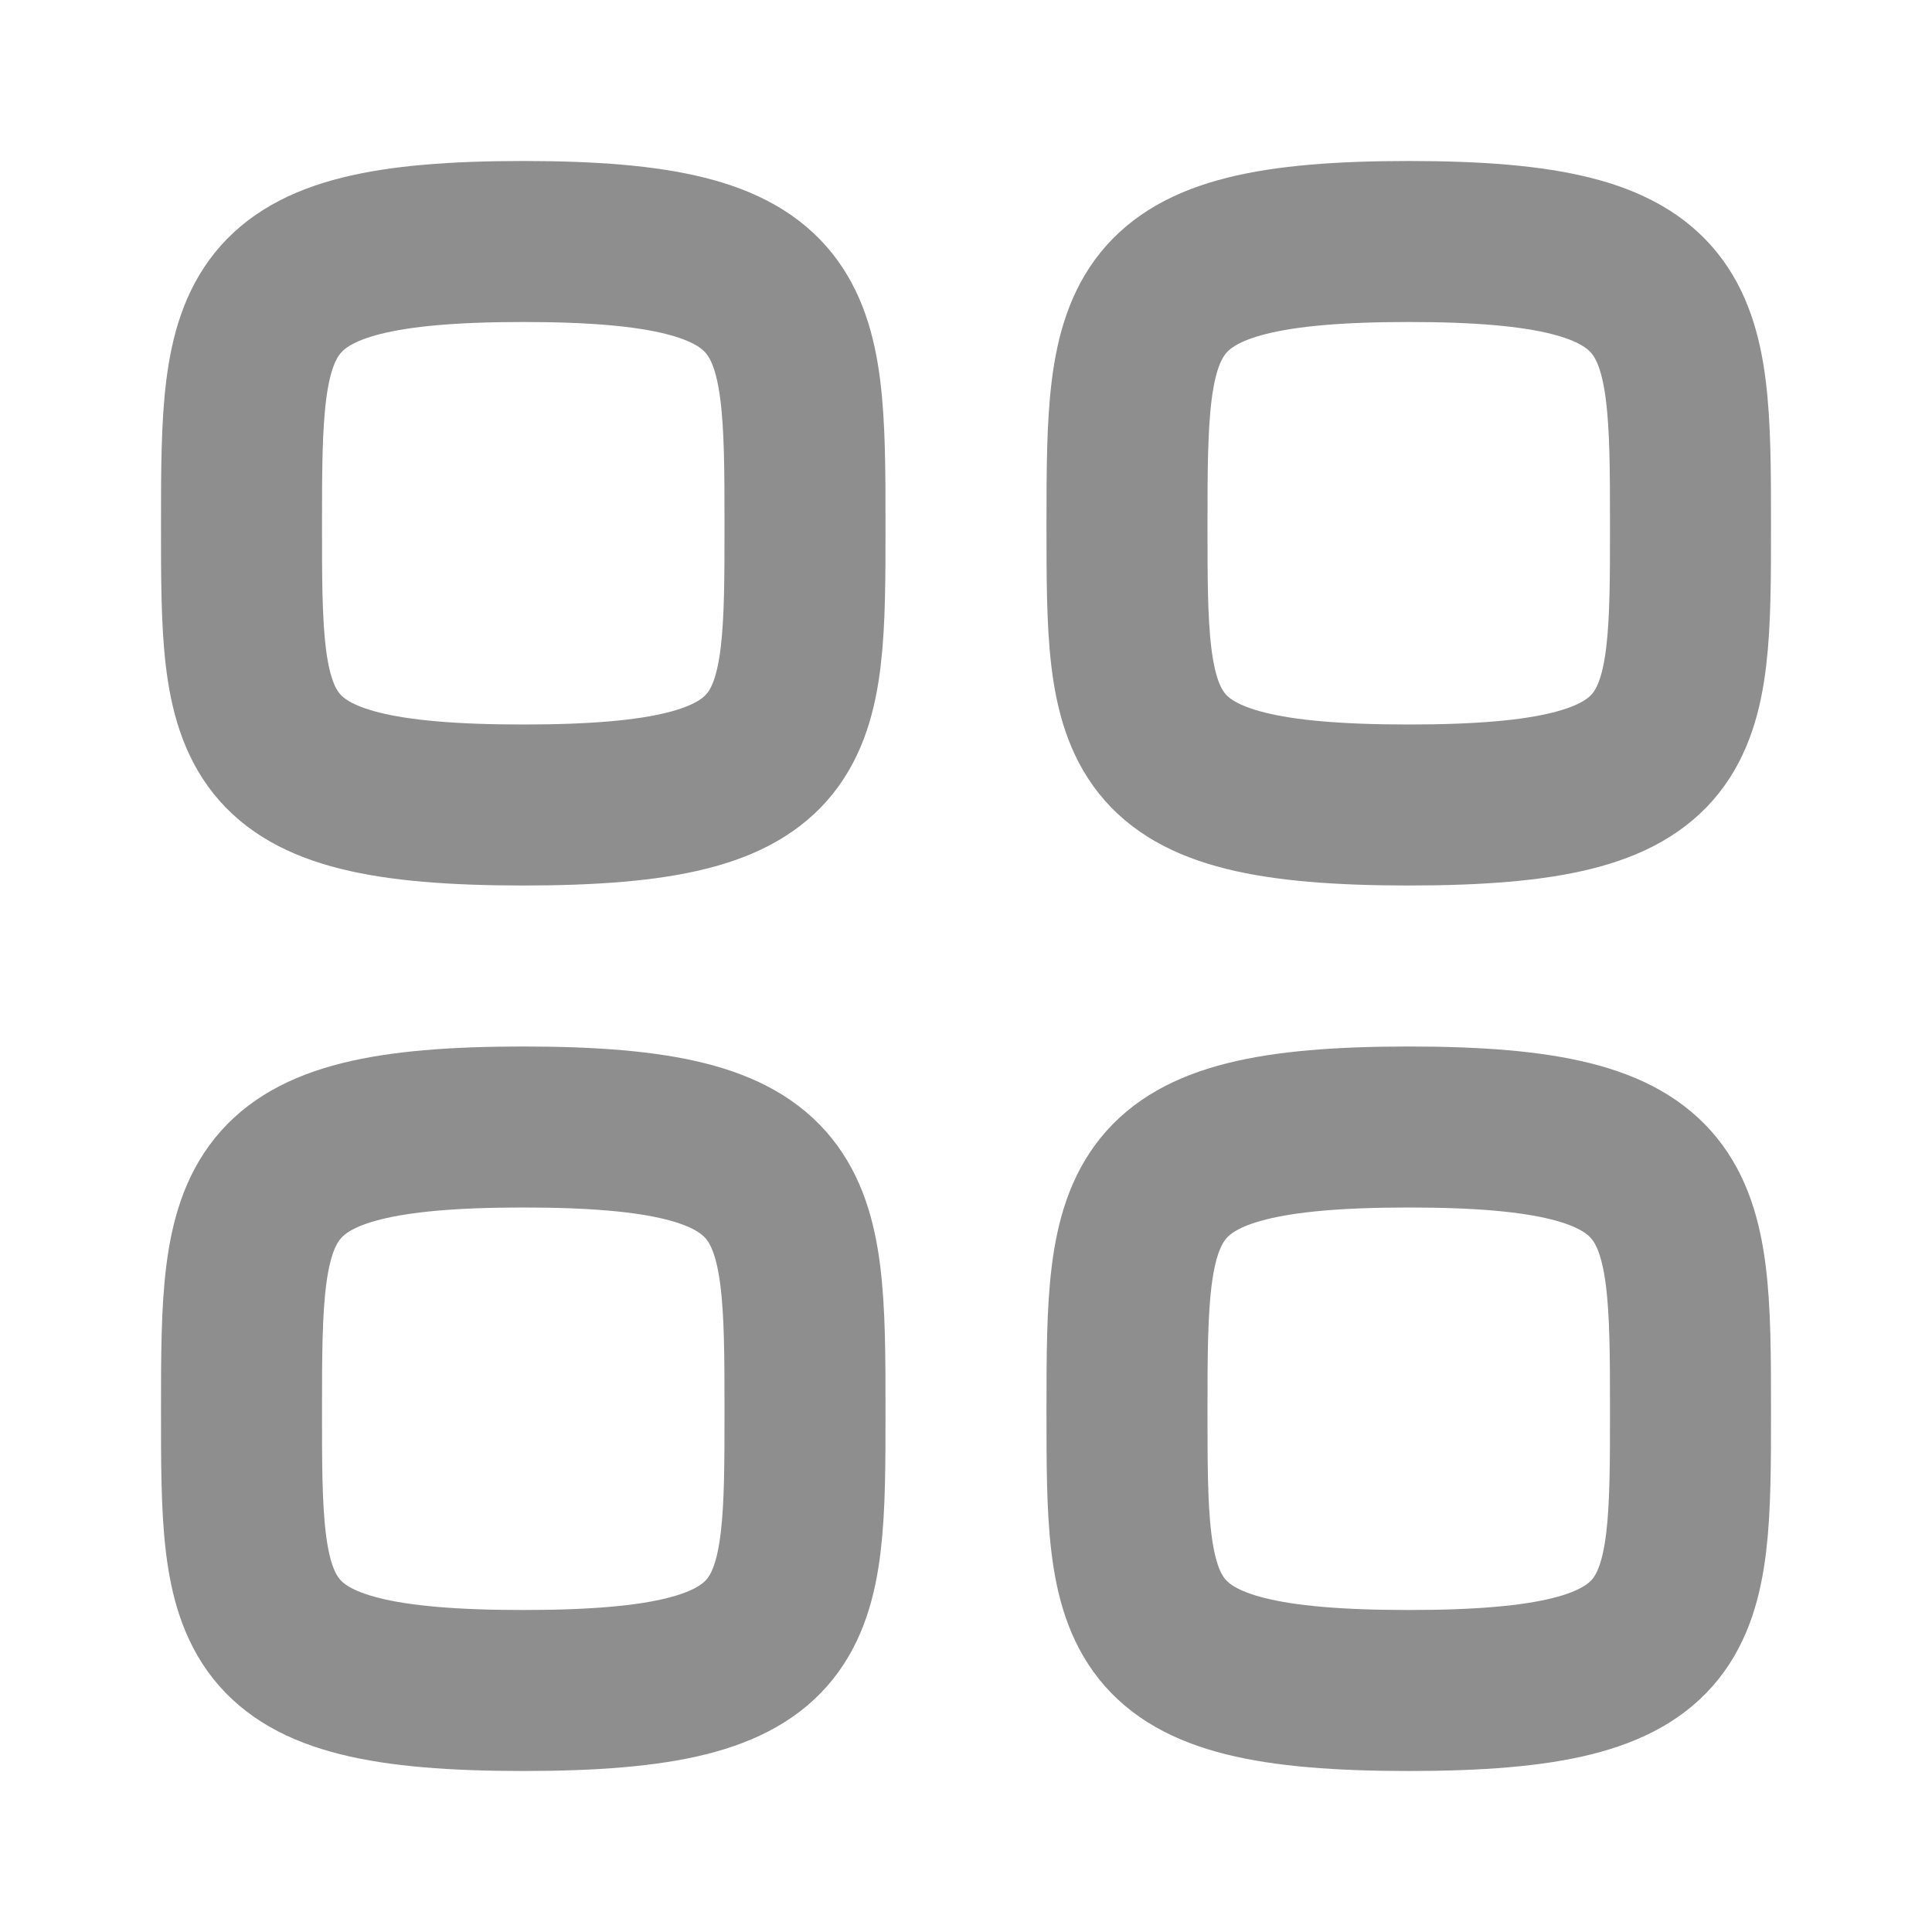
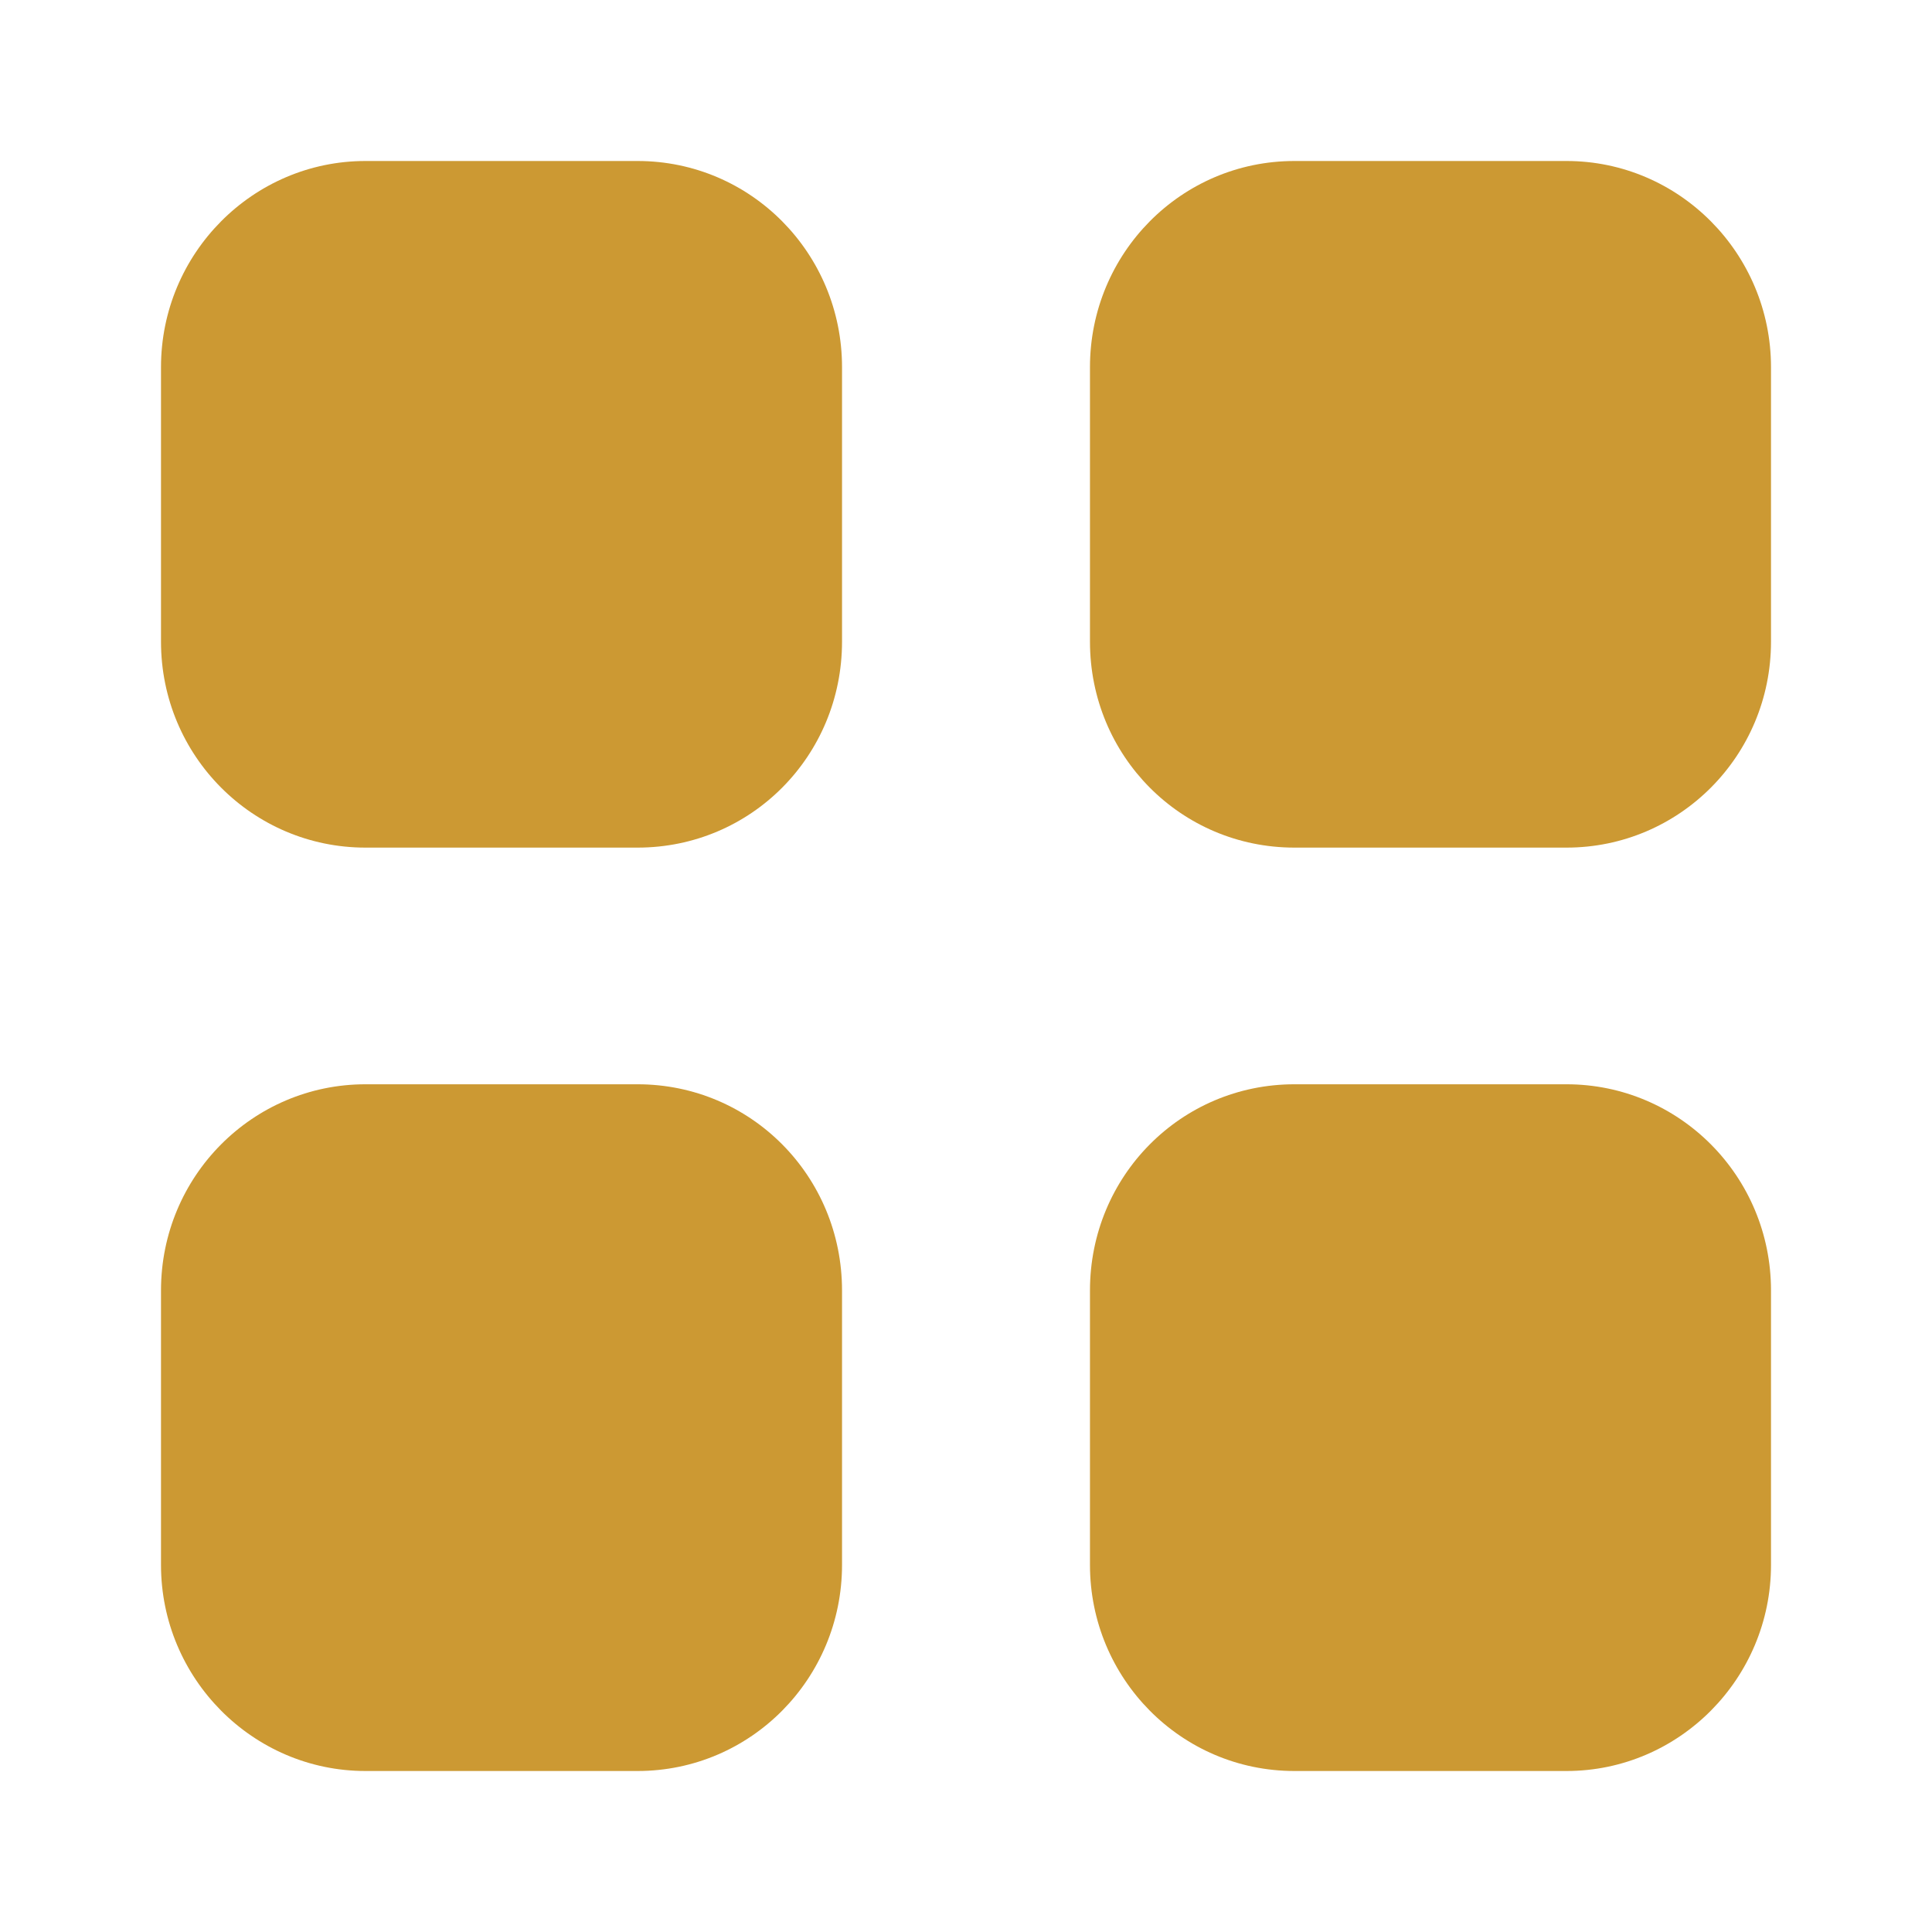
<svg xmlns="http://www.w3.org/2000/svg" width="18" height="18" viewBox="0 0 18 18" fill="none">
-   <path fill-rule="evenodd" clip-rule="evenodd" d="M2.25 4.875C2.25 2.906 2.271 2.25 4.875 2.25C7.479 2.25 7.5 2.906 7.5 4.875C7.5 6.844 7.508 7.5 4.875 7.5C2.242 7.5 2.25 6.844 2.25 4.875Z" stroke="#8E8E8E" stroke-width="1.5" stroke-linecap="round" stroke-linejoin="round" />
-   <path fill-rule="evenodd" clip-rule="evenodd" d="M10.5 4.875C10.5 2.906 10.521 2.25 13.125 2.25C15.729 2.25 15.75 2.906 15.75 4.875C15.75 6.844 15.758 7.5 13.125 7.5C10.492 7.5 10.5 6.844 10.5 4.875Z" stroke="#8E8E8E" stroke-width="1.5" stroke-linecap="round" stroke-linejoin="round" />
-   <path fill-rule="evenodd" clip-rule="evenodd" d="M2.25 13.125C2.25 11.156 2.271 10.5 4.875 10.5C7.479 10.5 7.5 11.156 7.5 13.125C7.5 15.094 7.508 15.75 4.875 15.75C2.242 15.75 2.25 15.094 2.25 13.125Z" stroke="#8E8E8E" stroke-width="1.5" stroke-linecap="round" stroke-linejoin="round" />
-   <path fill-rule="evenodd" clip-rule="evenodd" d="M10.5 13.125C10.5 11.156 10.521 10.5 13.125 10.5C15.729 10.5 15.75 11.156 15.75 13.125C15.75 15.094 15.758 15.75 13.125 15.75C10.492 15.75 10.5 15.094 10.5 13.125Z" stroke="#8E8E8E" stroke-width="1.5" stroke-linecap="round" stroke-linejoin="round" />
+   <path fill-rule="evenodd" clip-rule="evenodd" d="M3.405 1.5H5.94C6.997 1.5 7.845 2.362 7.845 3.421V5.978C7.845 7.043 6.997 7.897 5.94 7.897H3.405C2.355 7.897 1.5 7.043 1.5 5.978V3.421C1.5 2.362 2.355 1.5 3.405 1.5ZM3.405 10.102H5.94C6.997 10.102 7.845 10.958 7.845 12.023V14.58C7.845 15.637 6.997 16.5 5.94 16.5H3.405C2.355 16.5 1.5 15.637 1.5 14.58V12.023C1.5 10.958 2.355 10.102 3.405 10.102ZM14.595 1.5H12.06C11.003 1.5 10.155 2.362 10.155 3.421V5.978C10.155 7.043 11.003 7.897 12.06 7.897H14.595C15.645 7.897 16.5 7.043 16.5 5.978V3.421C16.5 2.362 15.645 1.5 14.595 1.5ZM12.06 10.102H14.595C15.645 10.102 16.5 10.958 16.5 12.023V14.58C16.5 15.637 15.645 16.5 14.595 16.5H12.06C11.003 16.5 10.155 15.637 10.155 14.58V12.023C10.155 10.958 11.003 10.102 12.06 10.102Z" fill="#CC9933" />
</svg>
